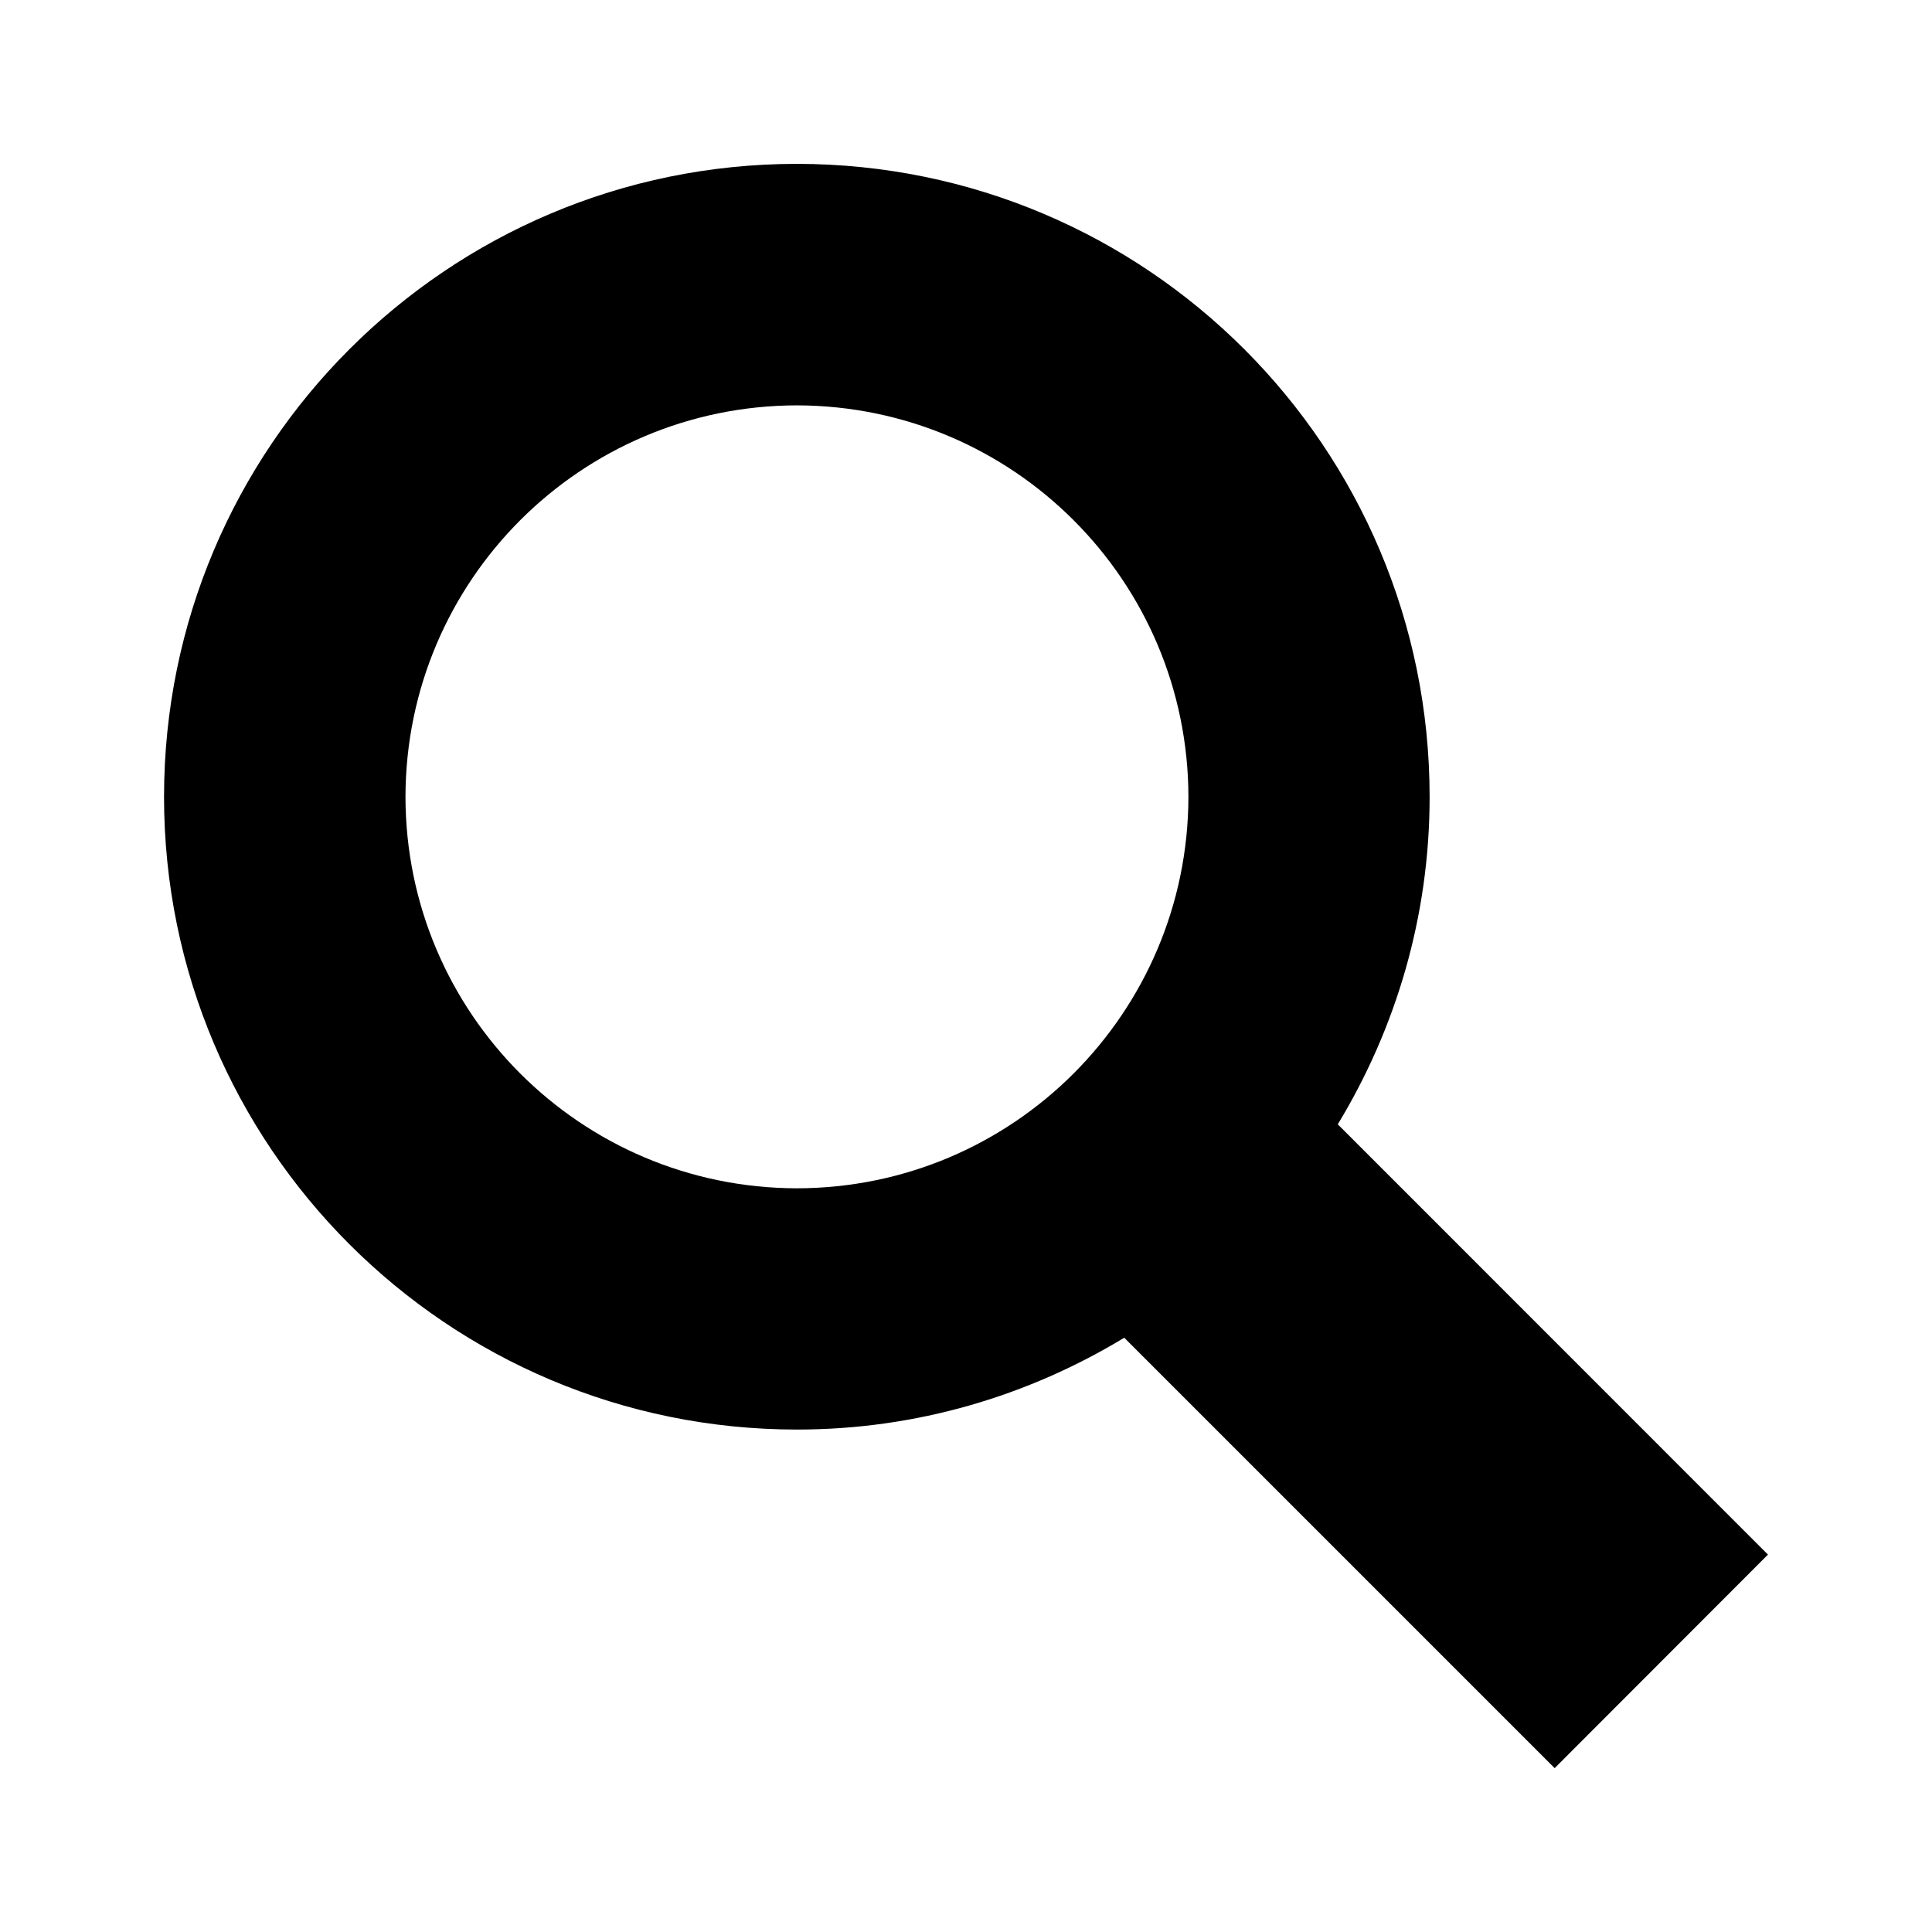
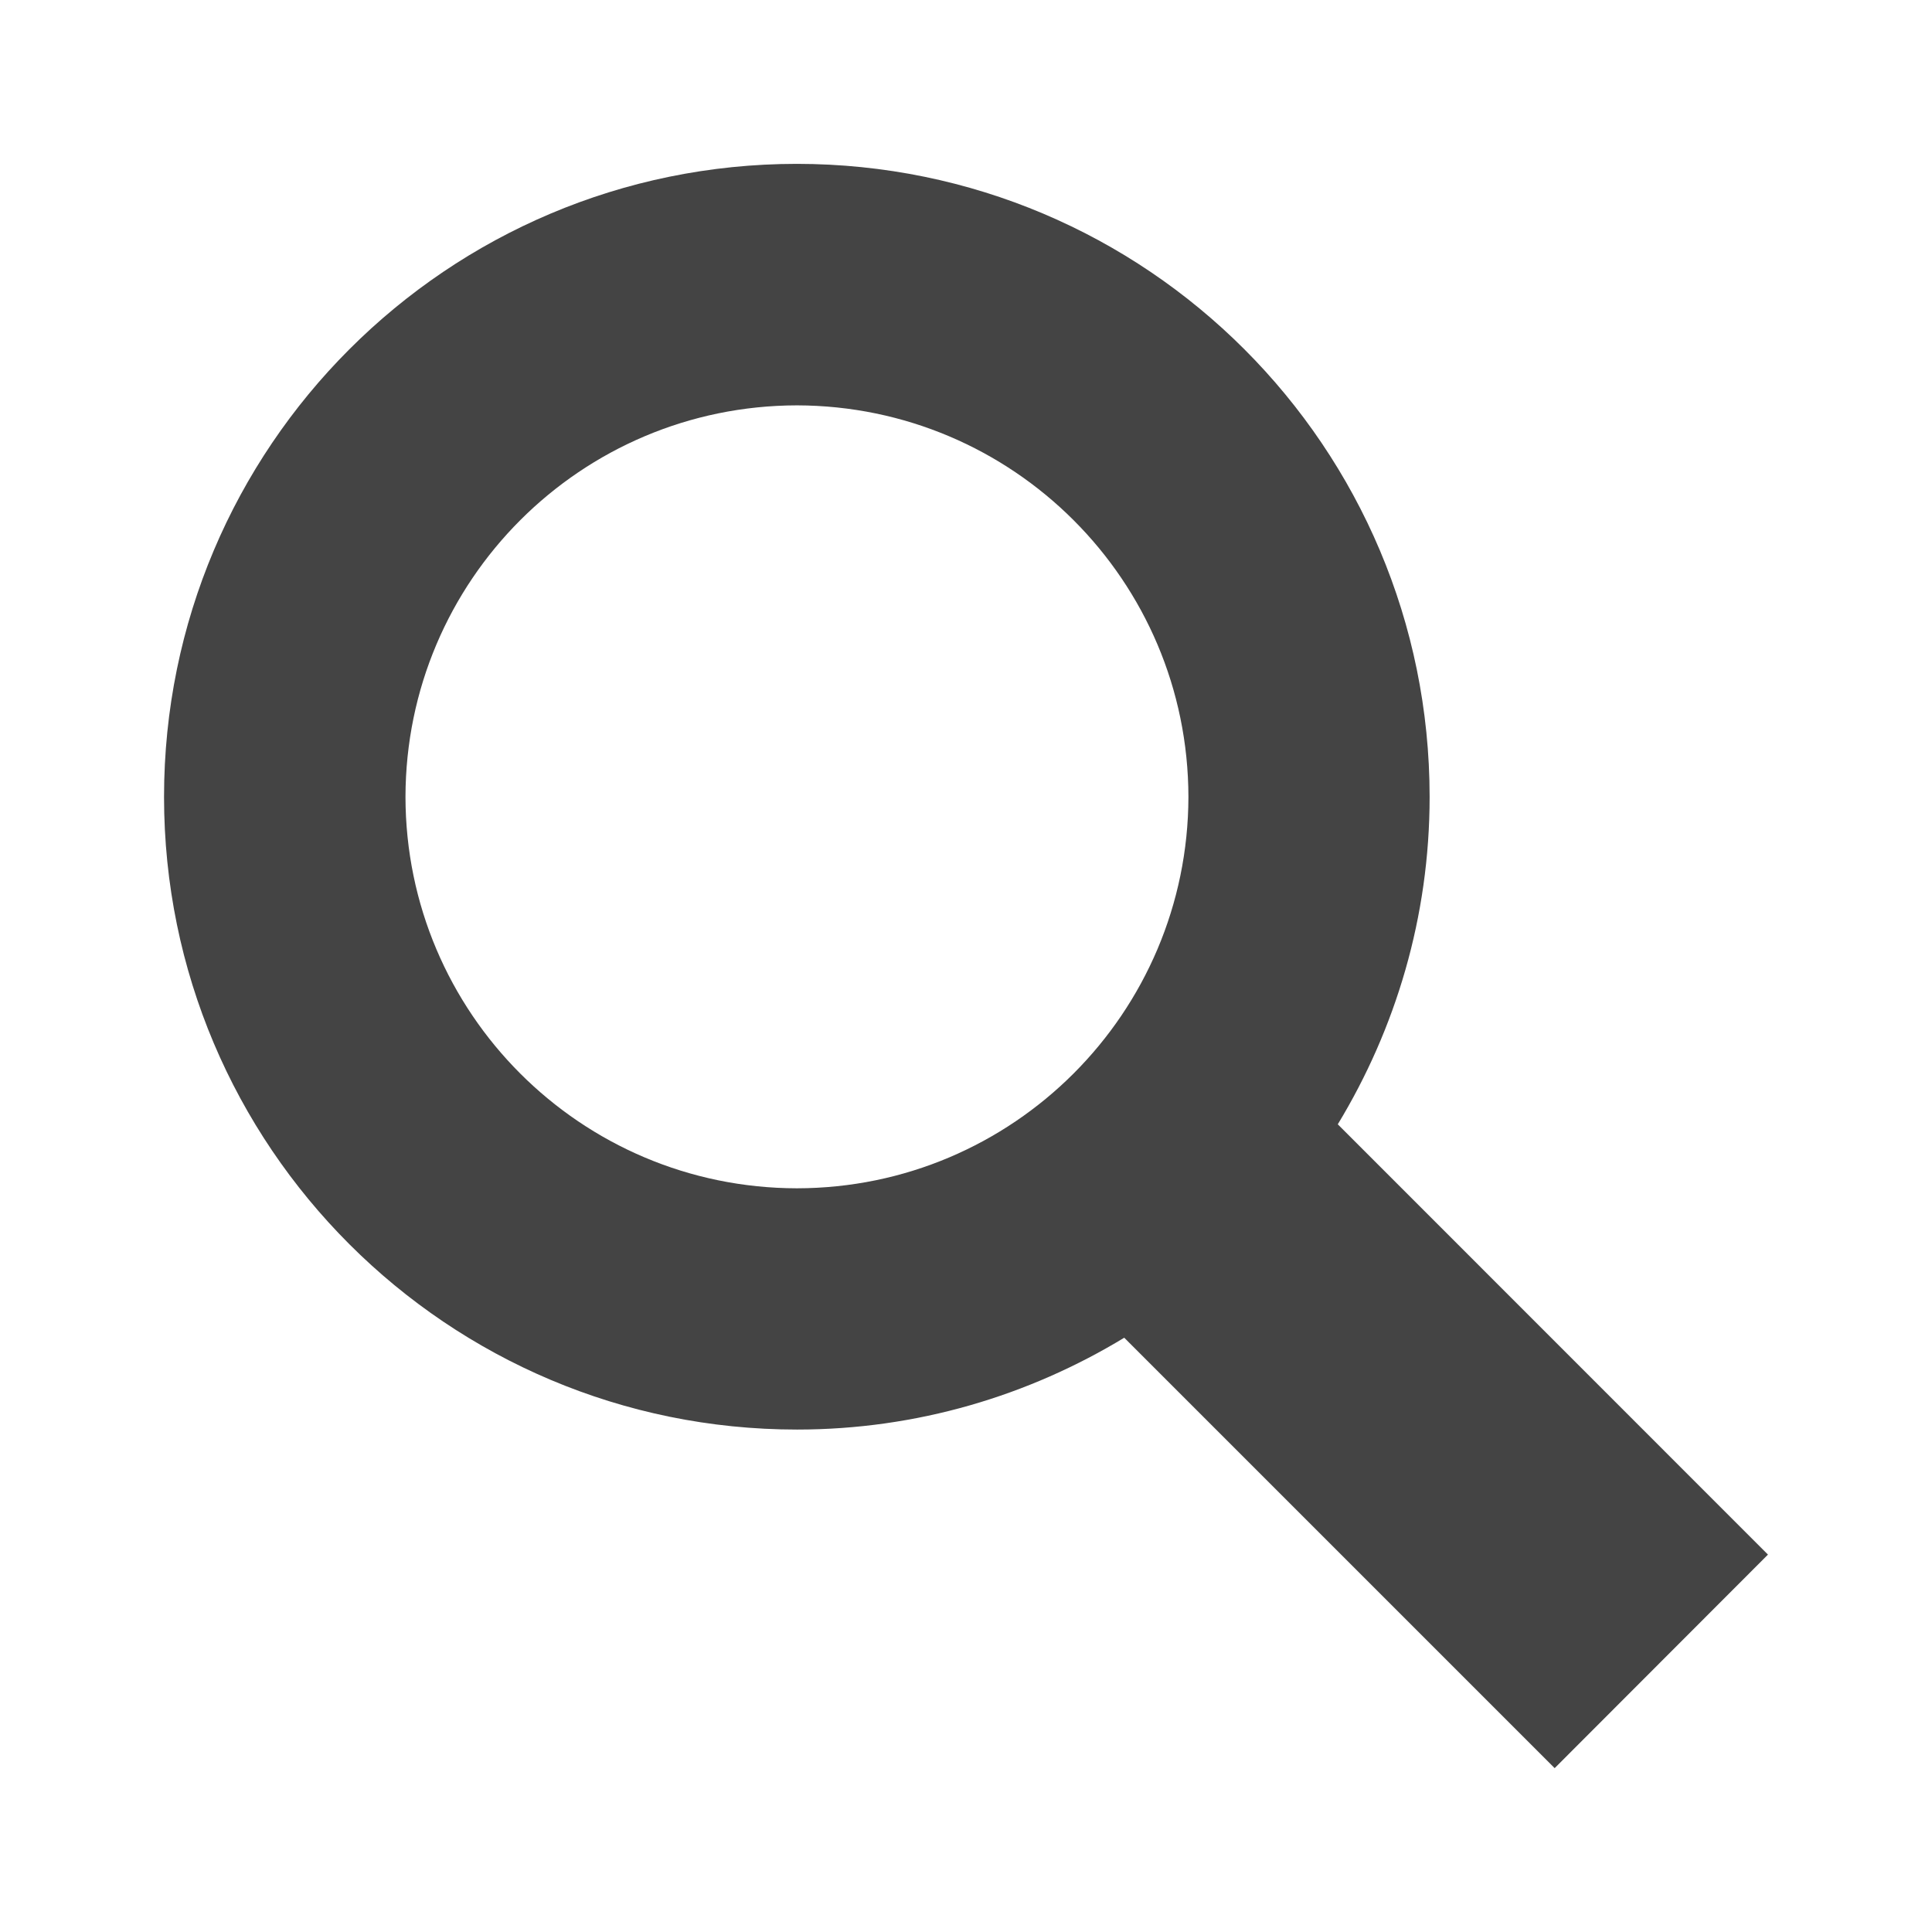
<svg xmlns="http://www.w3.org/2000/svg" version="1.1" id="Layer_1" x="0px" y="0px" width="32px" height="32px" viewBox="0 0 32 32" enable-background="new 0 0 32 32" xml:space="preserve">
-   <path id="search" d="M29.283,25.749l-7.125-7.127c0.959-1.582,1.521-3.436,1.521-5.422c0-5.793-4.688-10.484-10.481-10.486  C7.409,2.716,2.717,7.407,2.717,13.199c0,5.788,4.693,10.479,10.484,10.479c1.987,0,3.838-0.562,5.42-1.521l7.129,7.129  L29.283,25.749z M6.716,13.199C6.722,9.617,9.619,6.72,13.2,6.714c3.58,0.008,6.478,2.903,6.484,6.485  c-0.007,3.579-2.904,6.478-6.484,6.483C9.618,19.677,6.721,16.778,6.716,13.199z" />
+   <path id="search" fill="#444" d="M29.283,25.749l-7.125-7.127c0.959-1.582,1.521-3.436,1.521-5.422c0-5.793-4.688-10.484-10.481-10.486  C7.409,2.716,2.717,7.407,2.717,13.199c0,5.788,4.693,10.479,10.484,10.479c1.987,0,3.838-0.562,5.42-1.521l7.129,7.129  L29.283,25.749z M6.716,13.199C6.722,9.617,9.619,6.72,13.2,6.714c3.58,0.008,6.478,2.903,6.484,6.485  c-0.007,3.579-2.904,6.478-6.484,6.483C9.618,19.677,6.721,16.778,6.716,13.199z" />
</svg>
